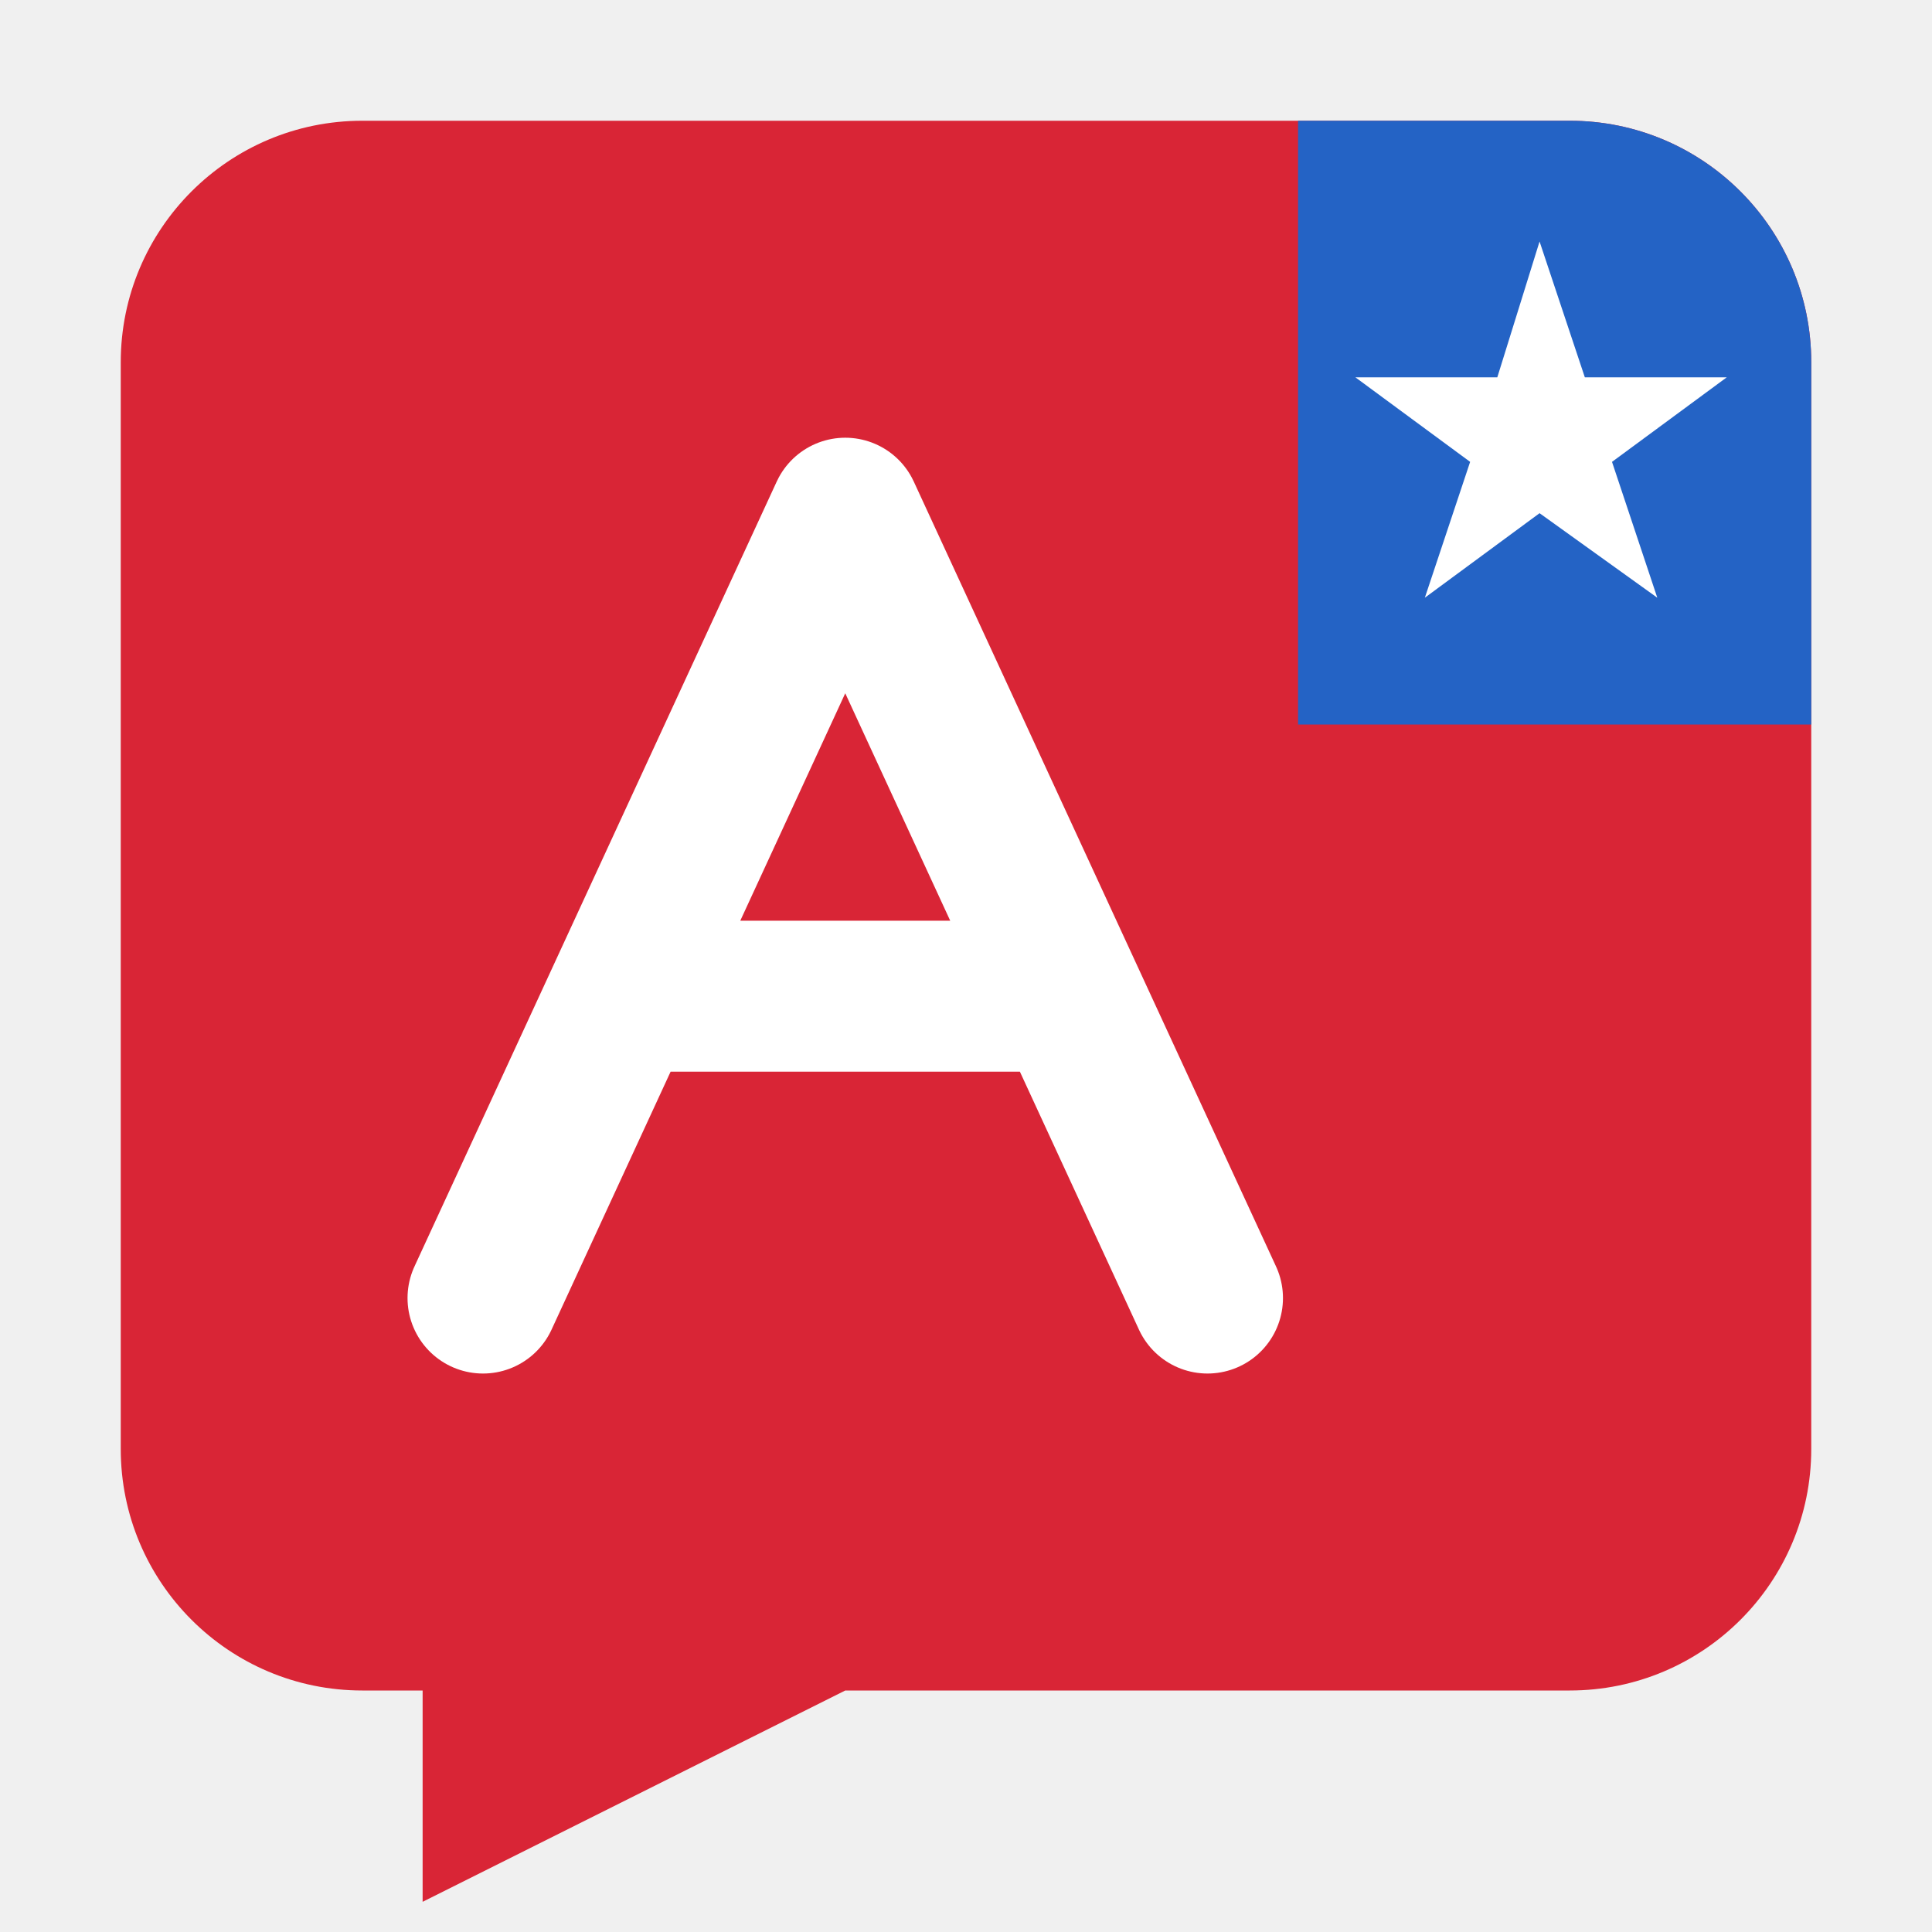
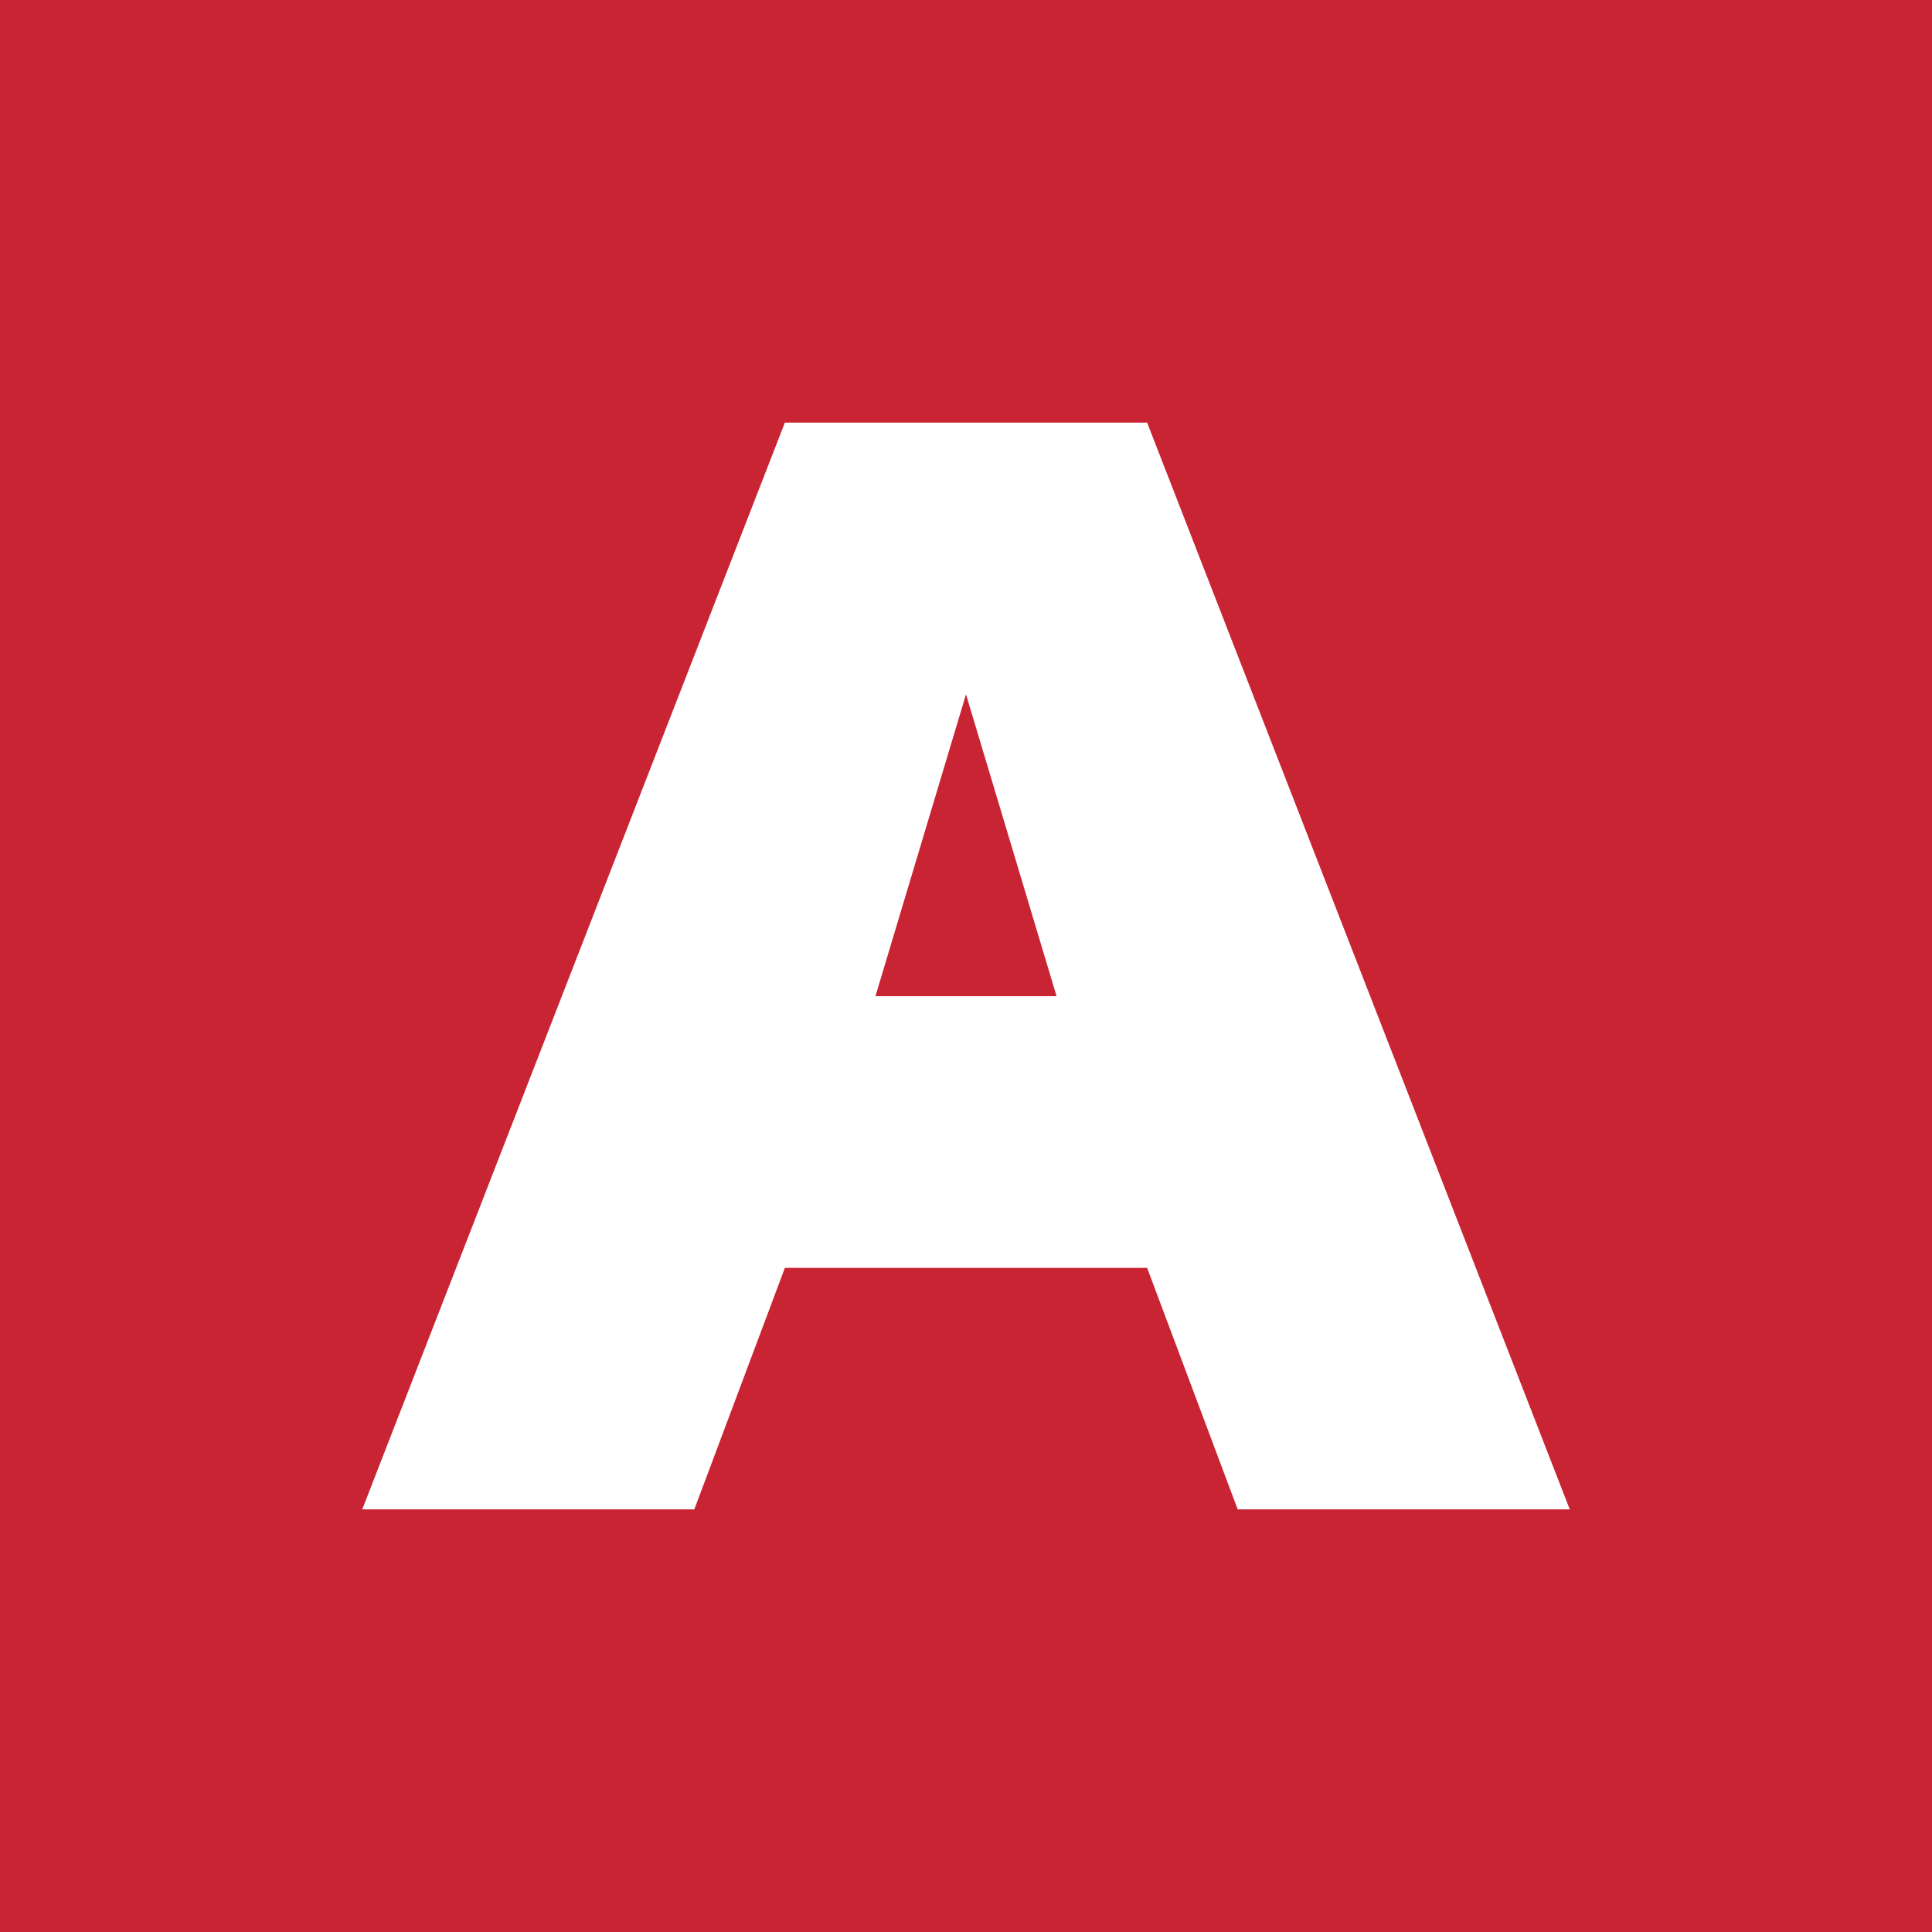
- <svg xmlns="http://www.w3.org/2000/svg" viewBox="0 0 64 64" role="img" aria-label="Amerika Social">
-   <path fill="#d92536" d="M12 4h40a8 8 0 0 1 8 8v36a8 8 0 0 1-8 8H28L14 63v-7h-2a8 8 0 0 1-8-8V12a8 8 0 0 1 8-8Z" />
-   <path fill="#2463c5" d="M43 4h9a8 8 0 0 1 8 8v12H43Z" />
-   <path fill="#fff" d="m51 8 1.5 4.5h4.7l-3.8 2.8 1.5 4.5-3.9-2.8-3.8 2.8 1.5-4.5-3.8-2.8h4.7Z" />
-   <path fill="none" stroke="#fff" stroke-linecap="round" stroke-linejoin="round" stroke-width="5" d="m16 43 12-26 12 26M21 33h14" />
+ <svg xmlns="http://www.w3.org/2000/svg" viewBox="0 0 64 64" role="img" aria-label="Amerika Social: white A on a red square">
+   <rect width="64" height="64" fill="#c82433" />
+   <path fill="#fff" fill-rule="evenodd" d="M12 50 26 14h12l14 36H41l-3-8H26l-3 8Zm17-17h6l-3-10Z" />
</svg>
